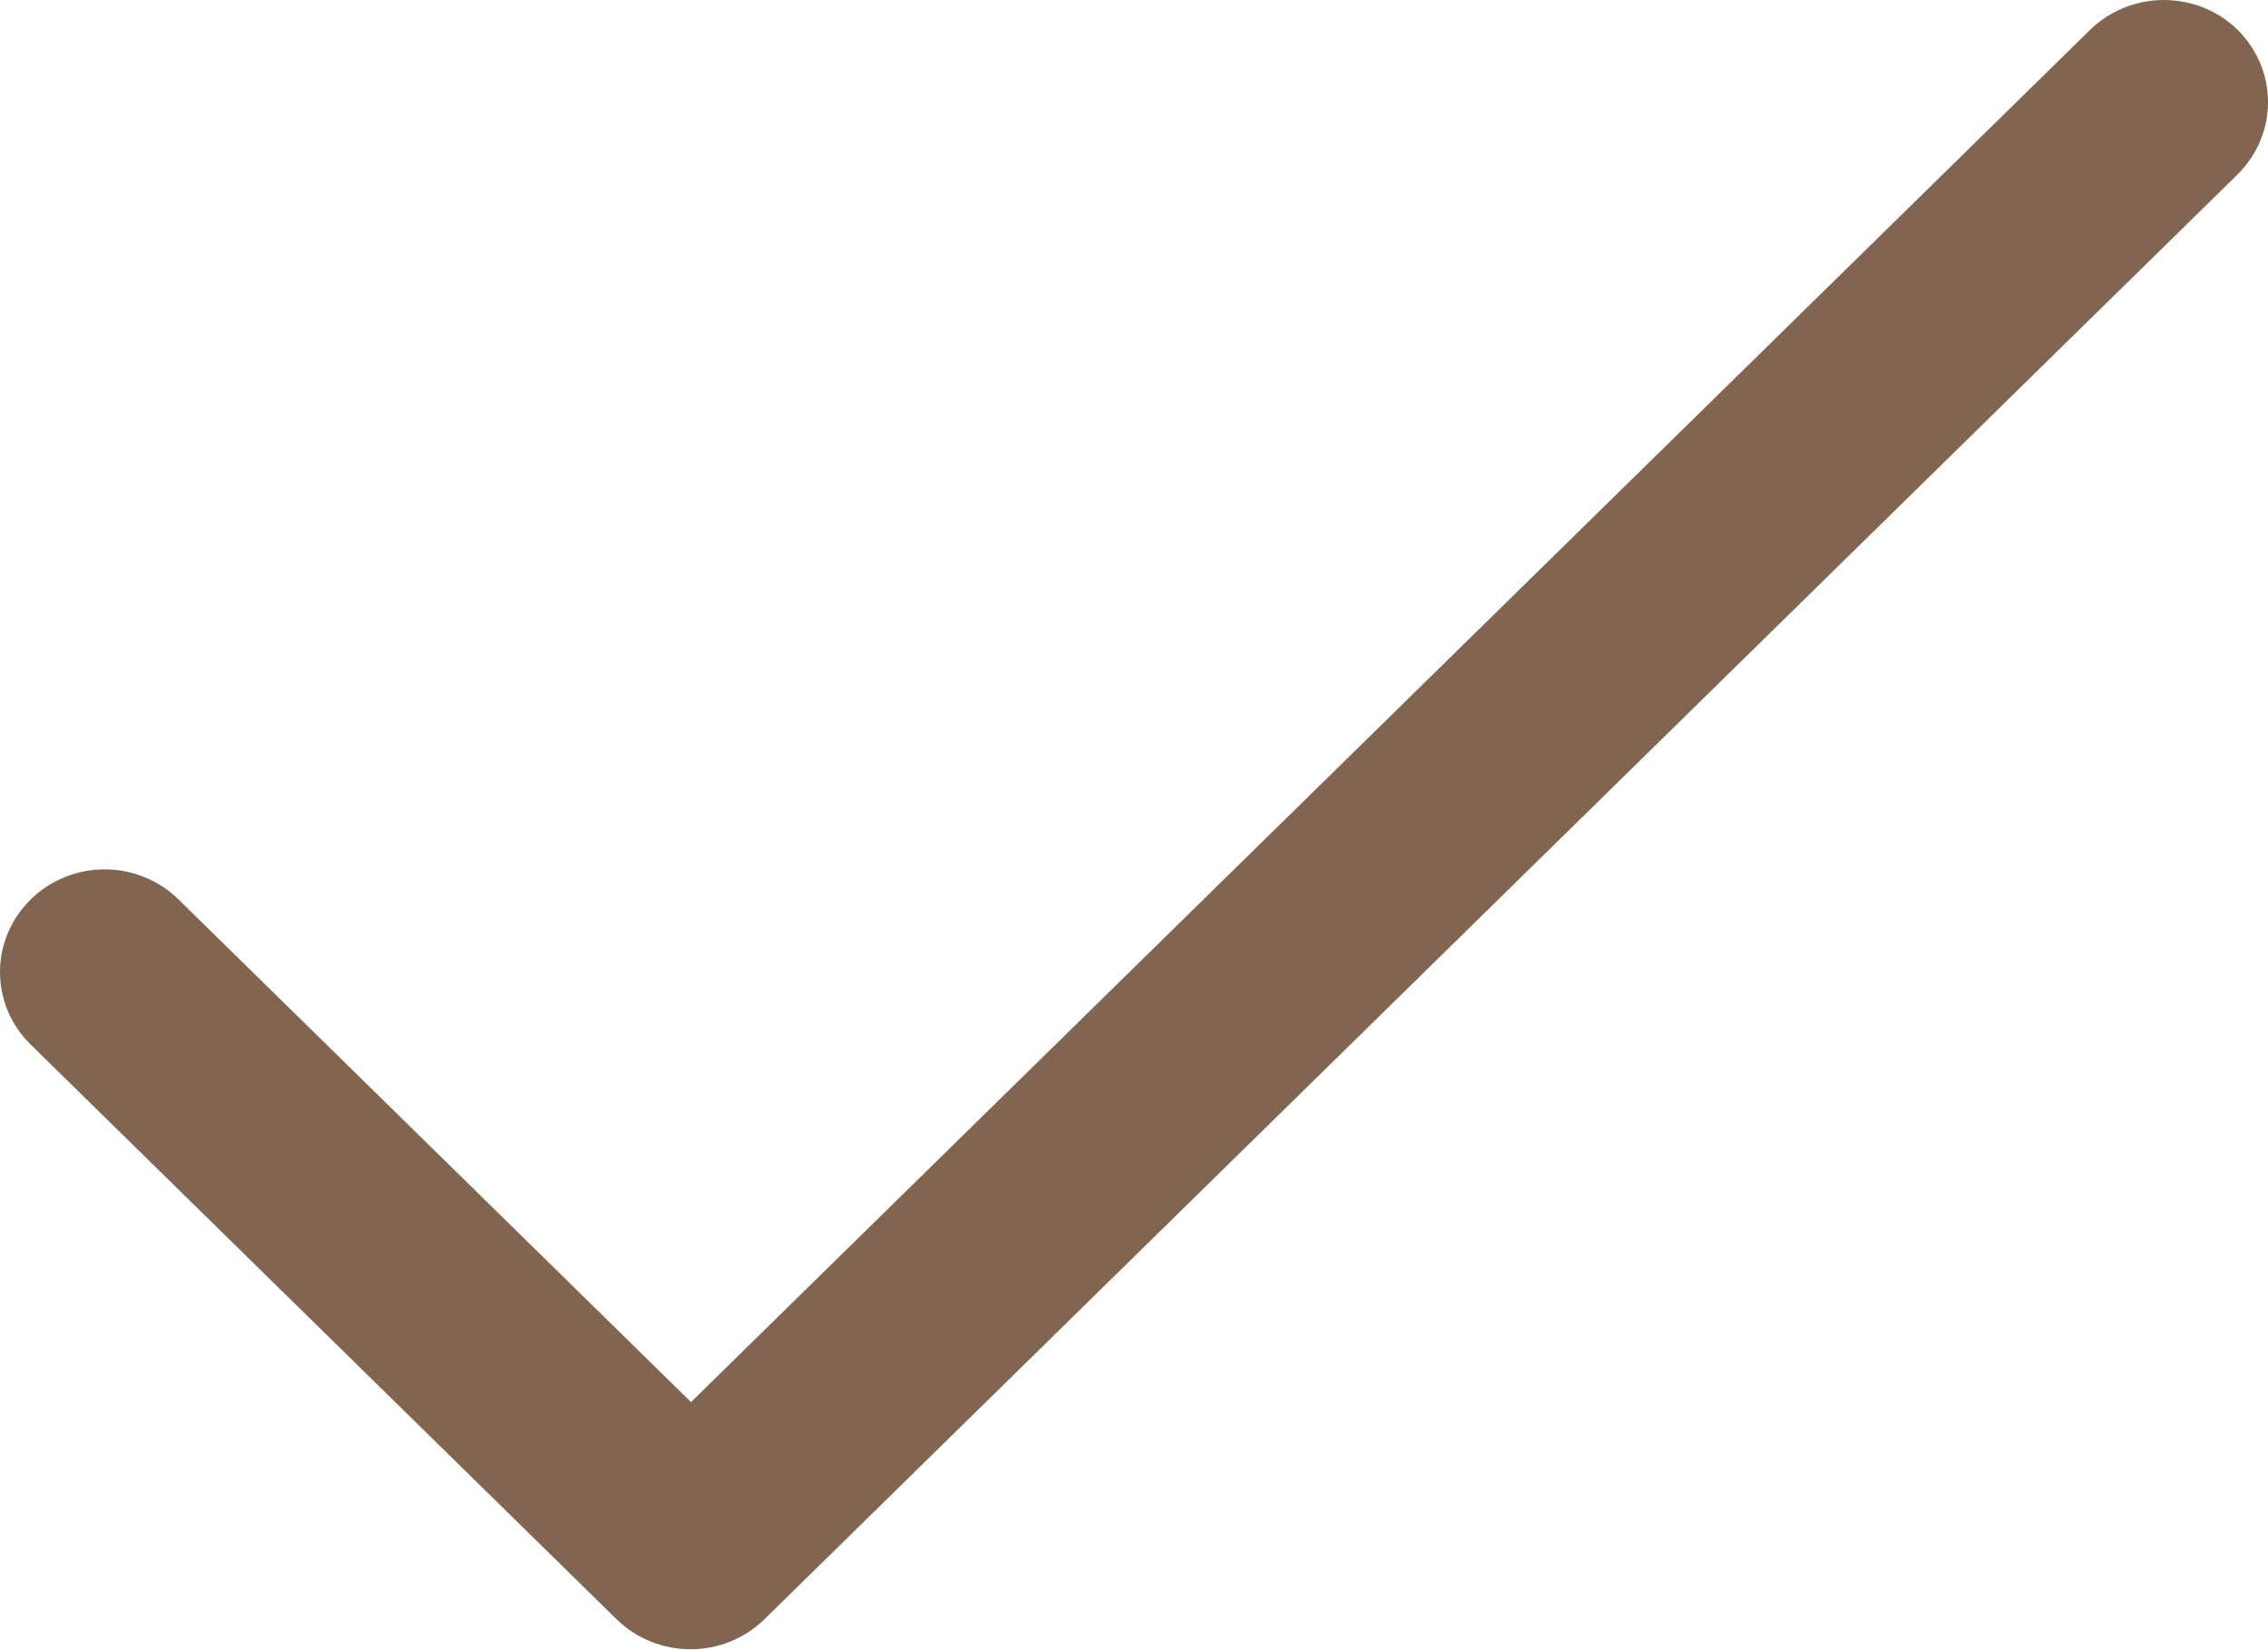
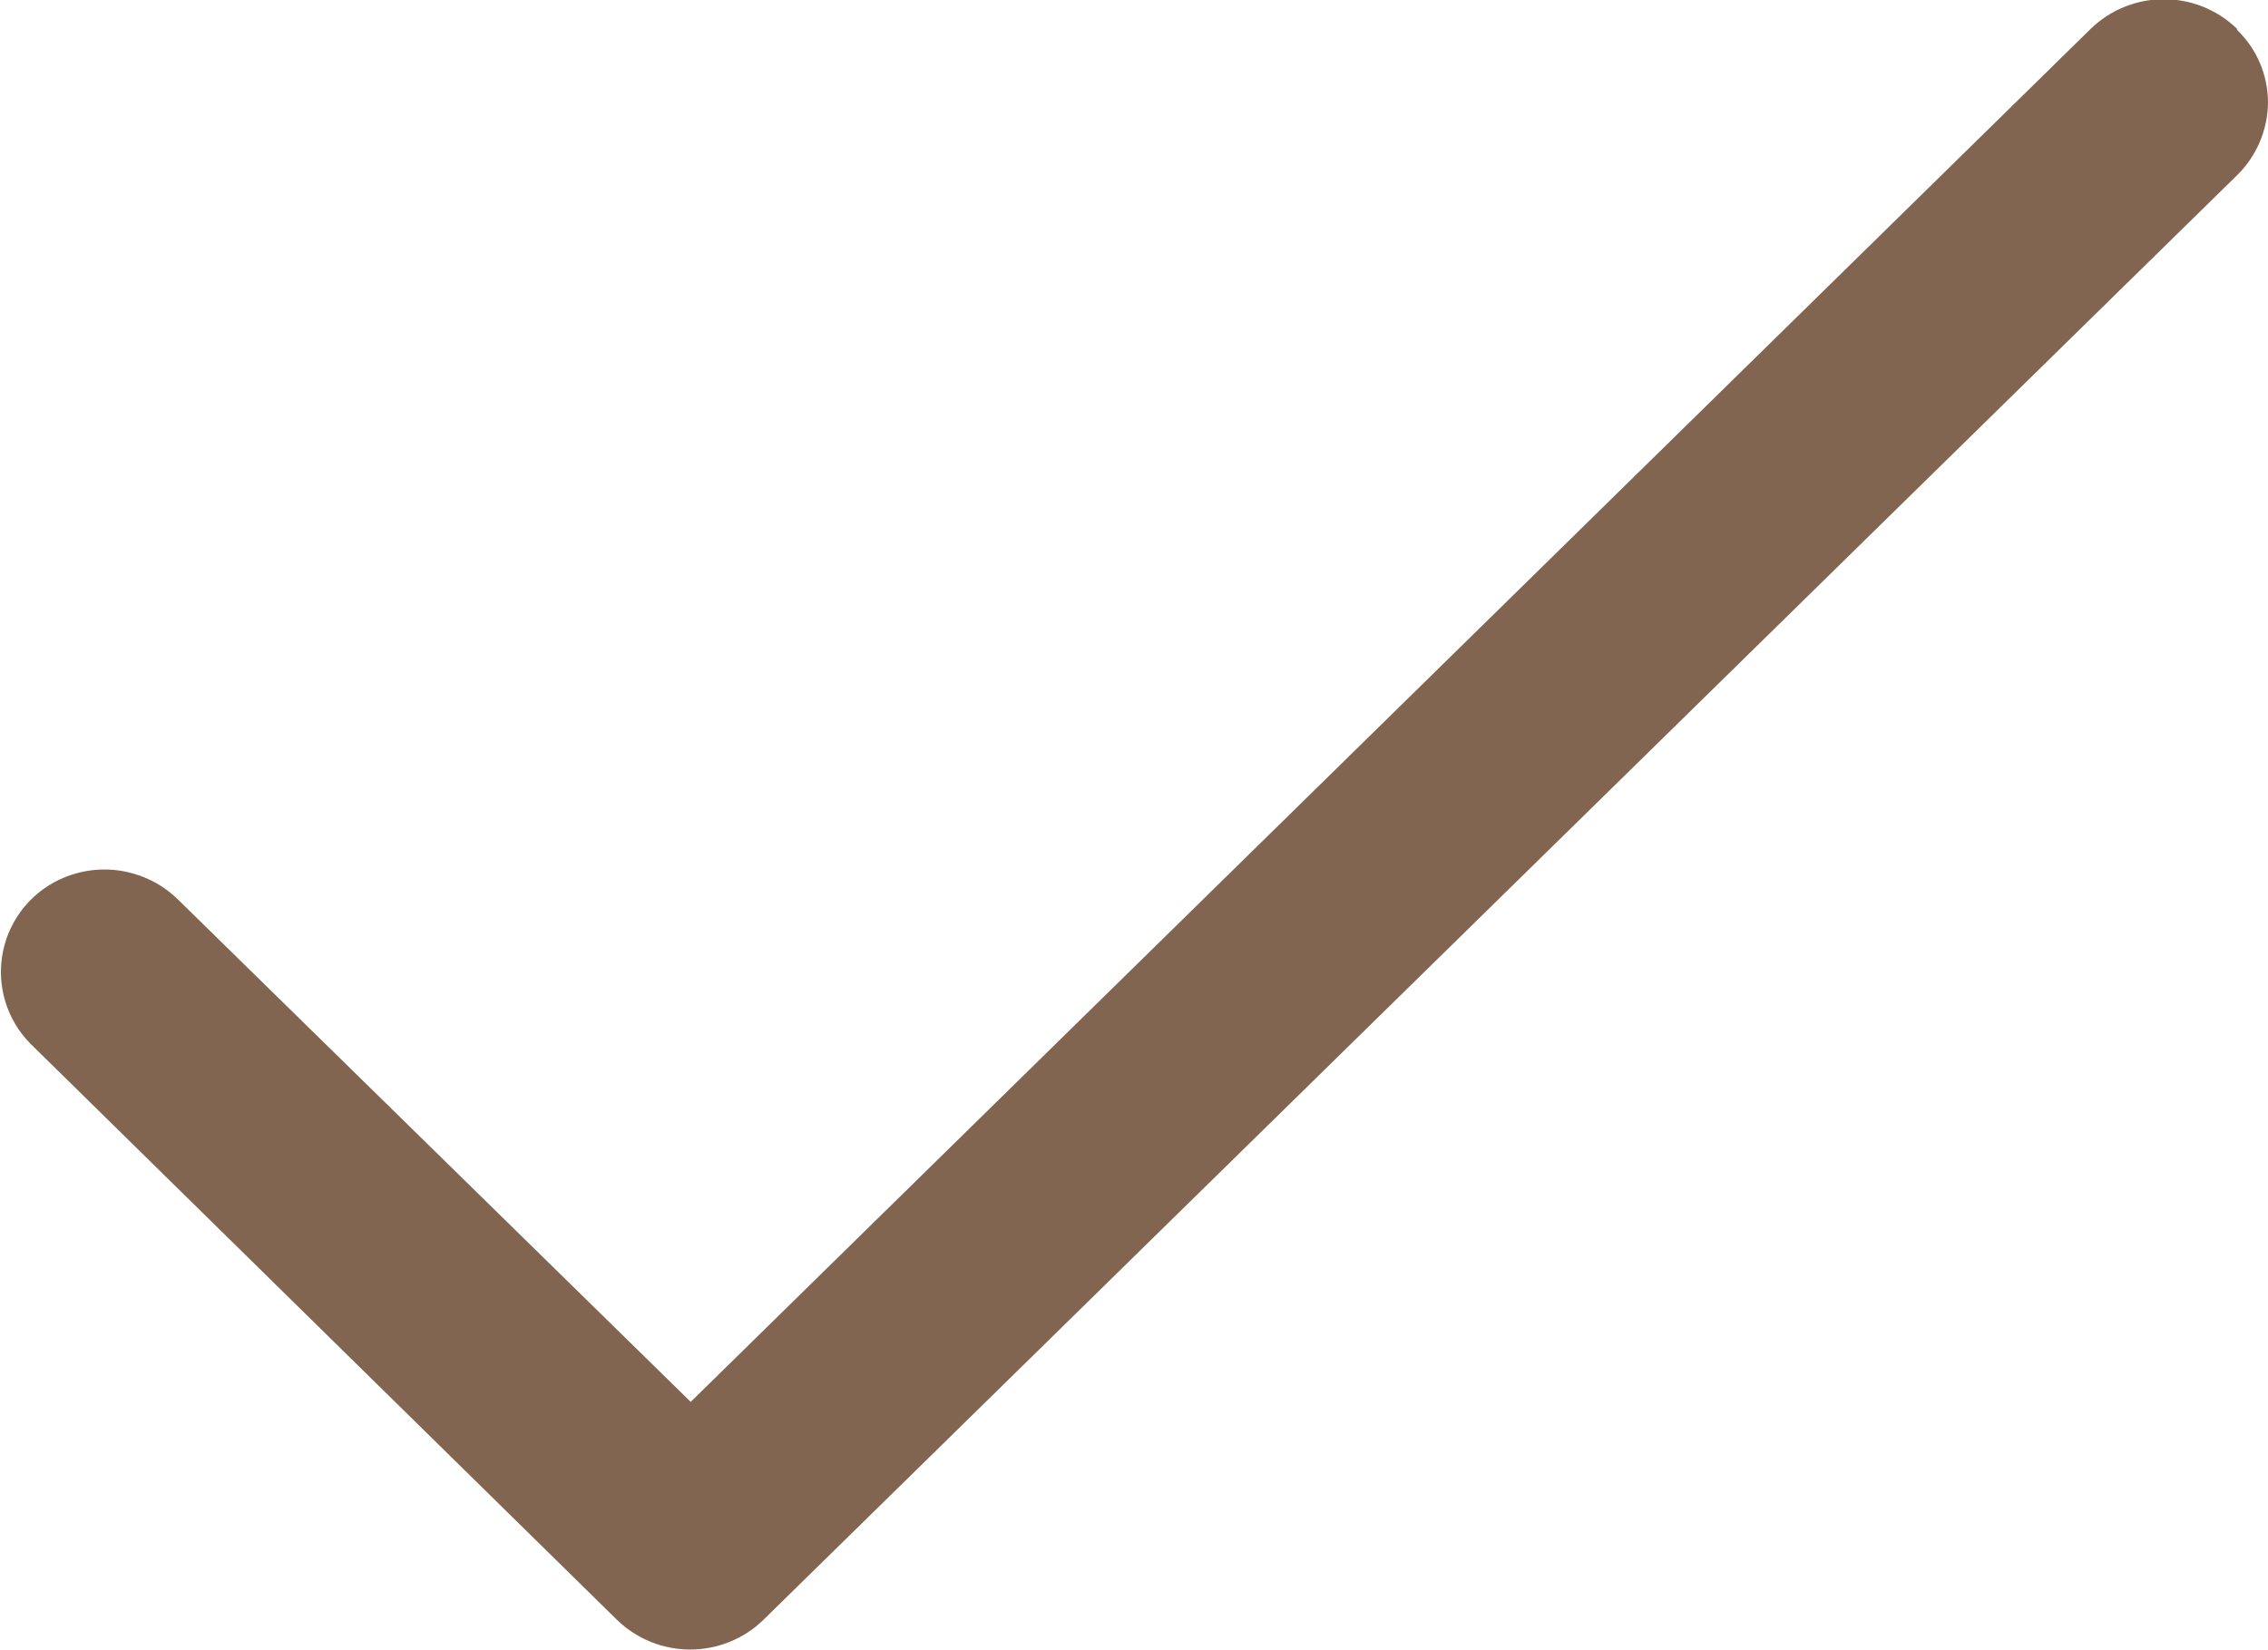
- <svg xmlns="http://www.w3.org/2000/svg" width="22" height="16" viewBox="0 0 22 16" fill="none">
-   <path d="M21.7 0.284C21.511 0.102 21.256 0 20.99 0C20.725 0 20.47 0.102 20.28 0.284L6.703 13.602L1.735 8.729C1.64 8.635 1.528 8.561 1.405 8.511C1.281 8.46 1.149 8.434 1.015 8.434C0.881 8.434 0.748 8.46 0.625 8.511C0.501 8.561 0.389 8.635 0.295 8.729C0.106 8.915 0 9.167 0 9.43C0 9.693 0.106 9.945 0.295 10.131L5.983 15.711C6.173 15.896 6.43 16 6.698 16C6.966 16 7.223 15.896 7.413 15.711L21.7 1.697C21.795 1.604 21.87 1.494 21.922 1.373C21.974 1.252 22 1.122 22 0.99C22 0.859 21.974 0.729 21.922 0.608C21.87 0.487 21.795 0.377 21.7 0.284Z" fill="#826550" />
+ <svg xmlns="http://www.w3.org/2000/svg" width="22" height="16" fill="none">
+   <path d="M21.7.28a1.02 1.02 0 0 0-1.42 0L6.7 13.6 1.73 8.73a1.02 1.02 0 0 0-1.1-.22.99.99 0 0 0-.33 1.62l5.68 5.58a1.02 1.02 0 0 0 1.43 0L21.7 1.7a1 1 0 0 0 .3-.71.98.98 0 0 0-.3-.7Z" fill="#826550" />
</svg>
